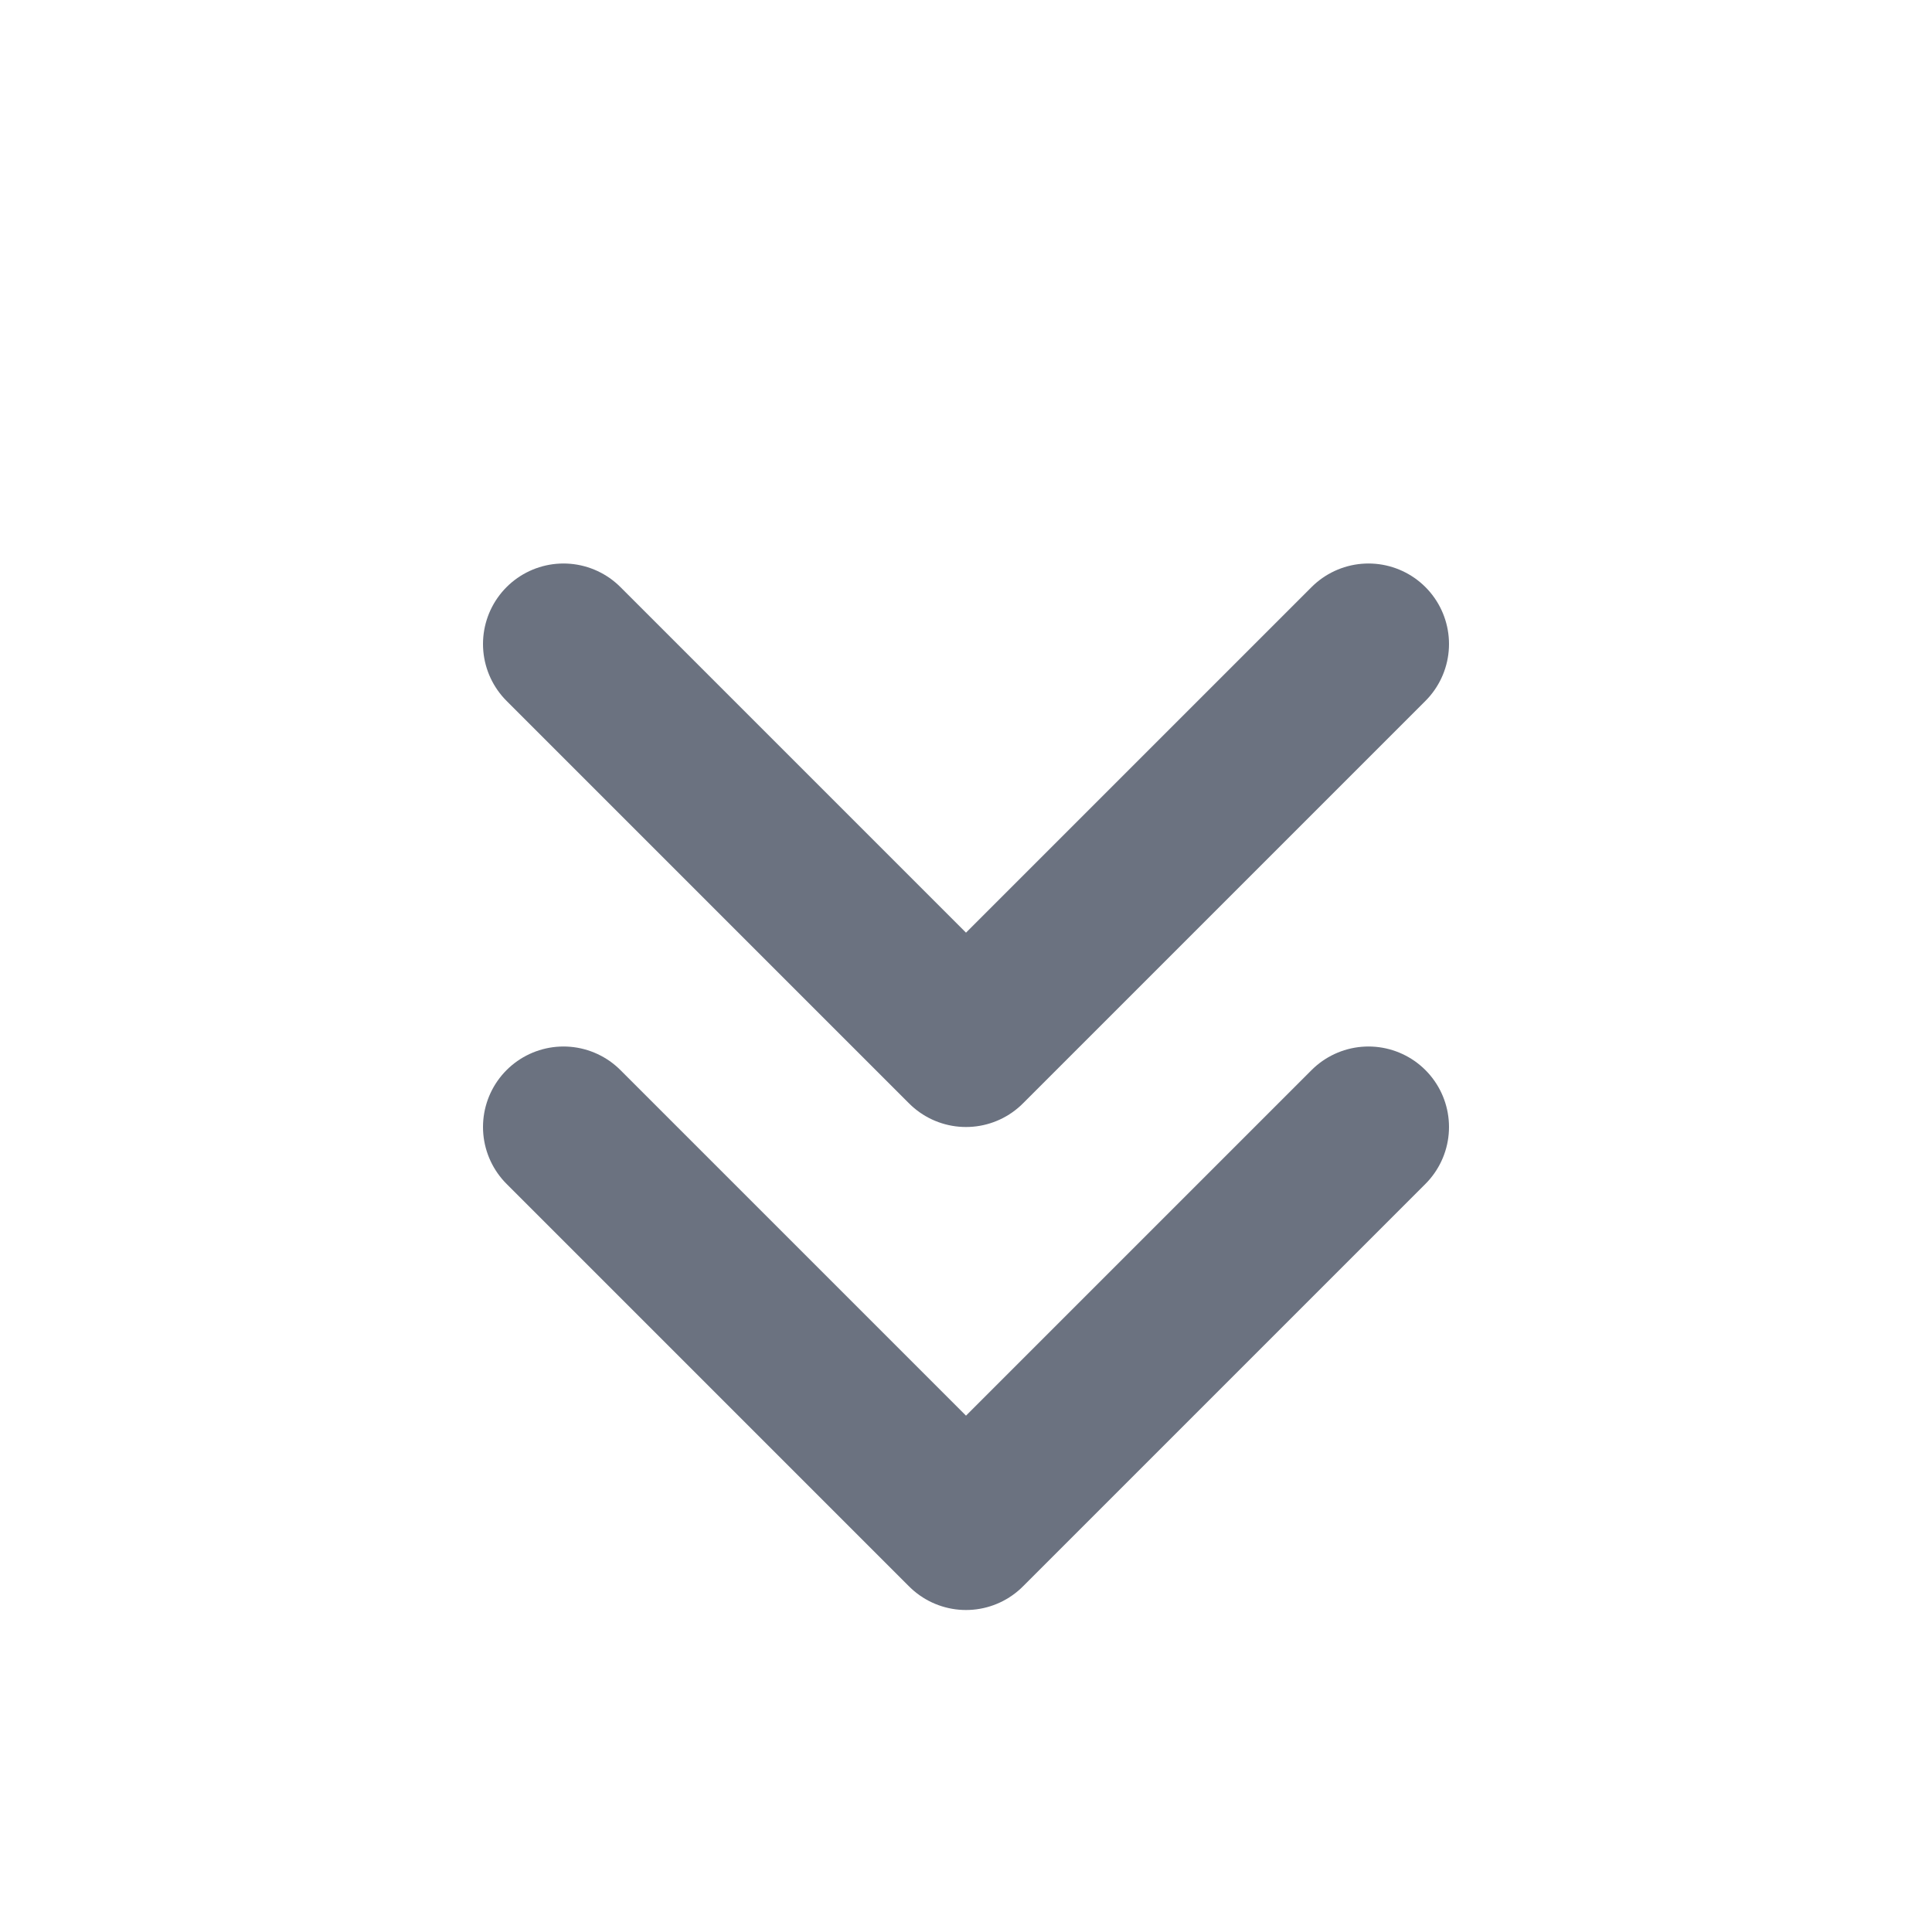
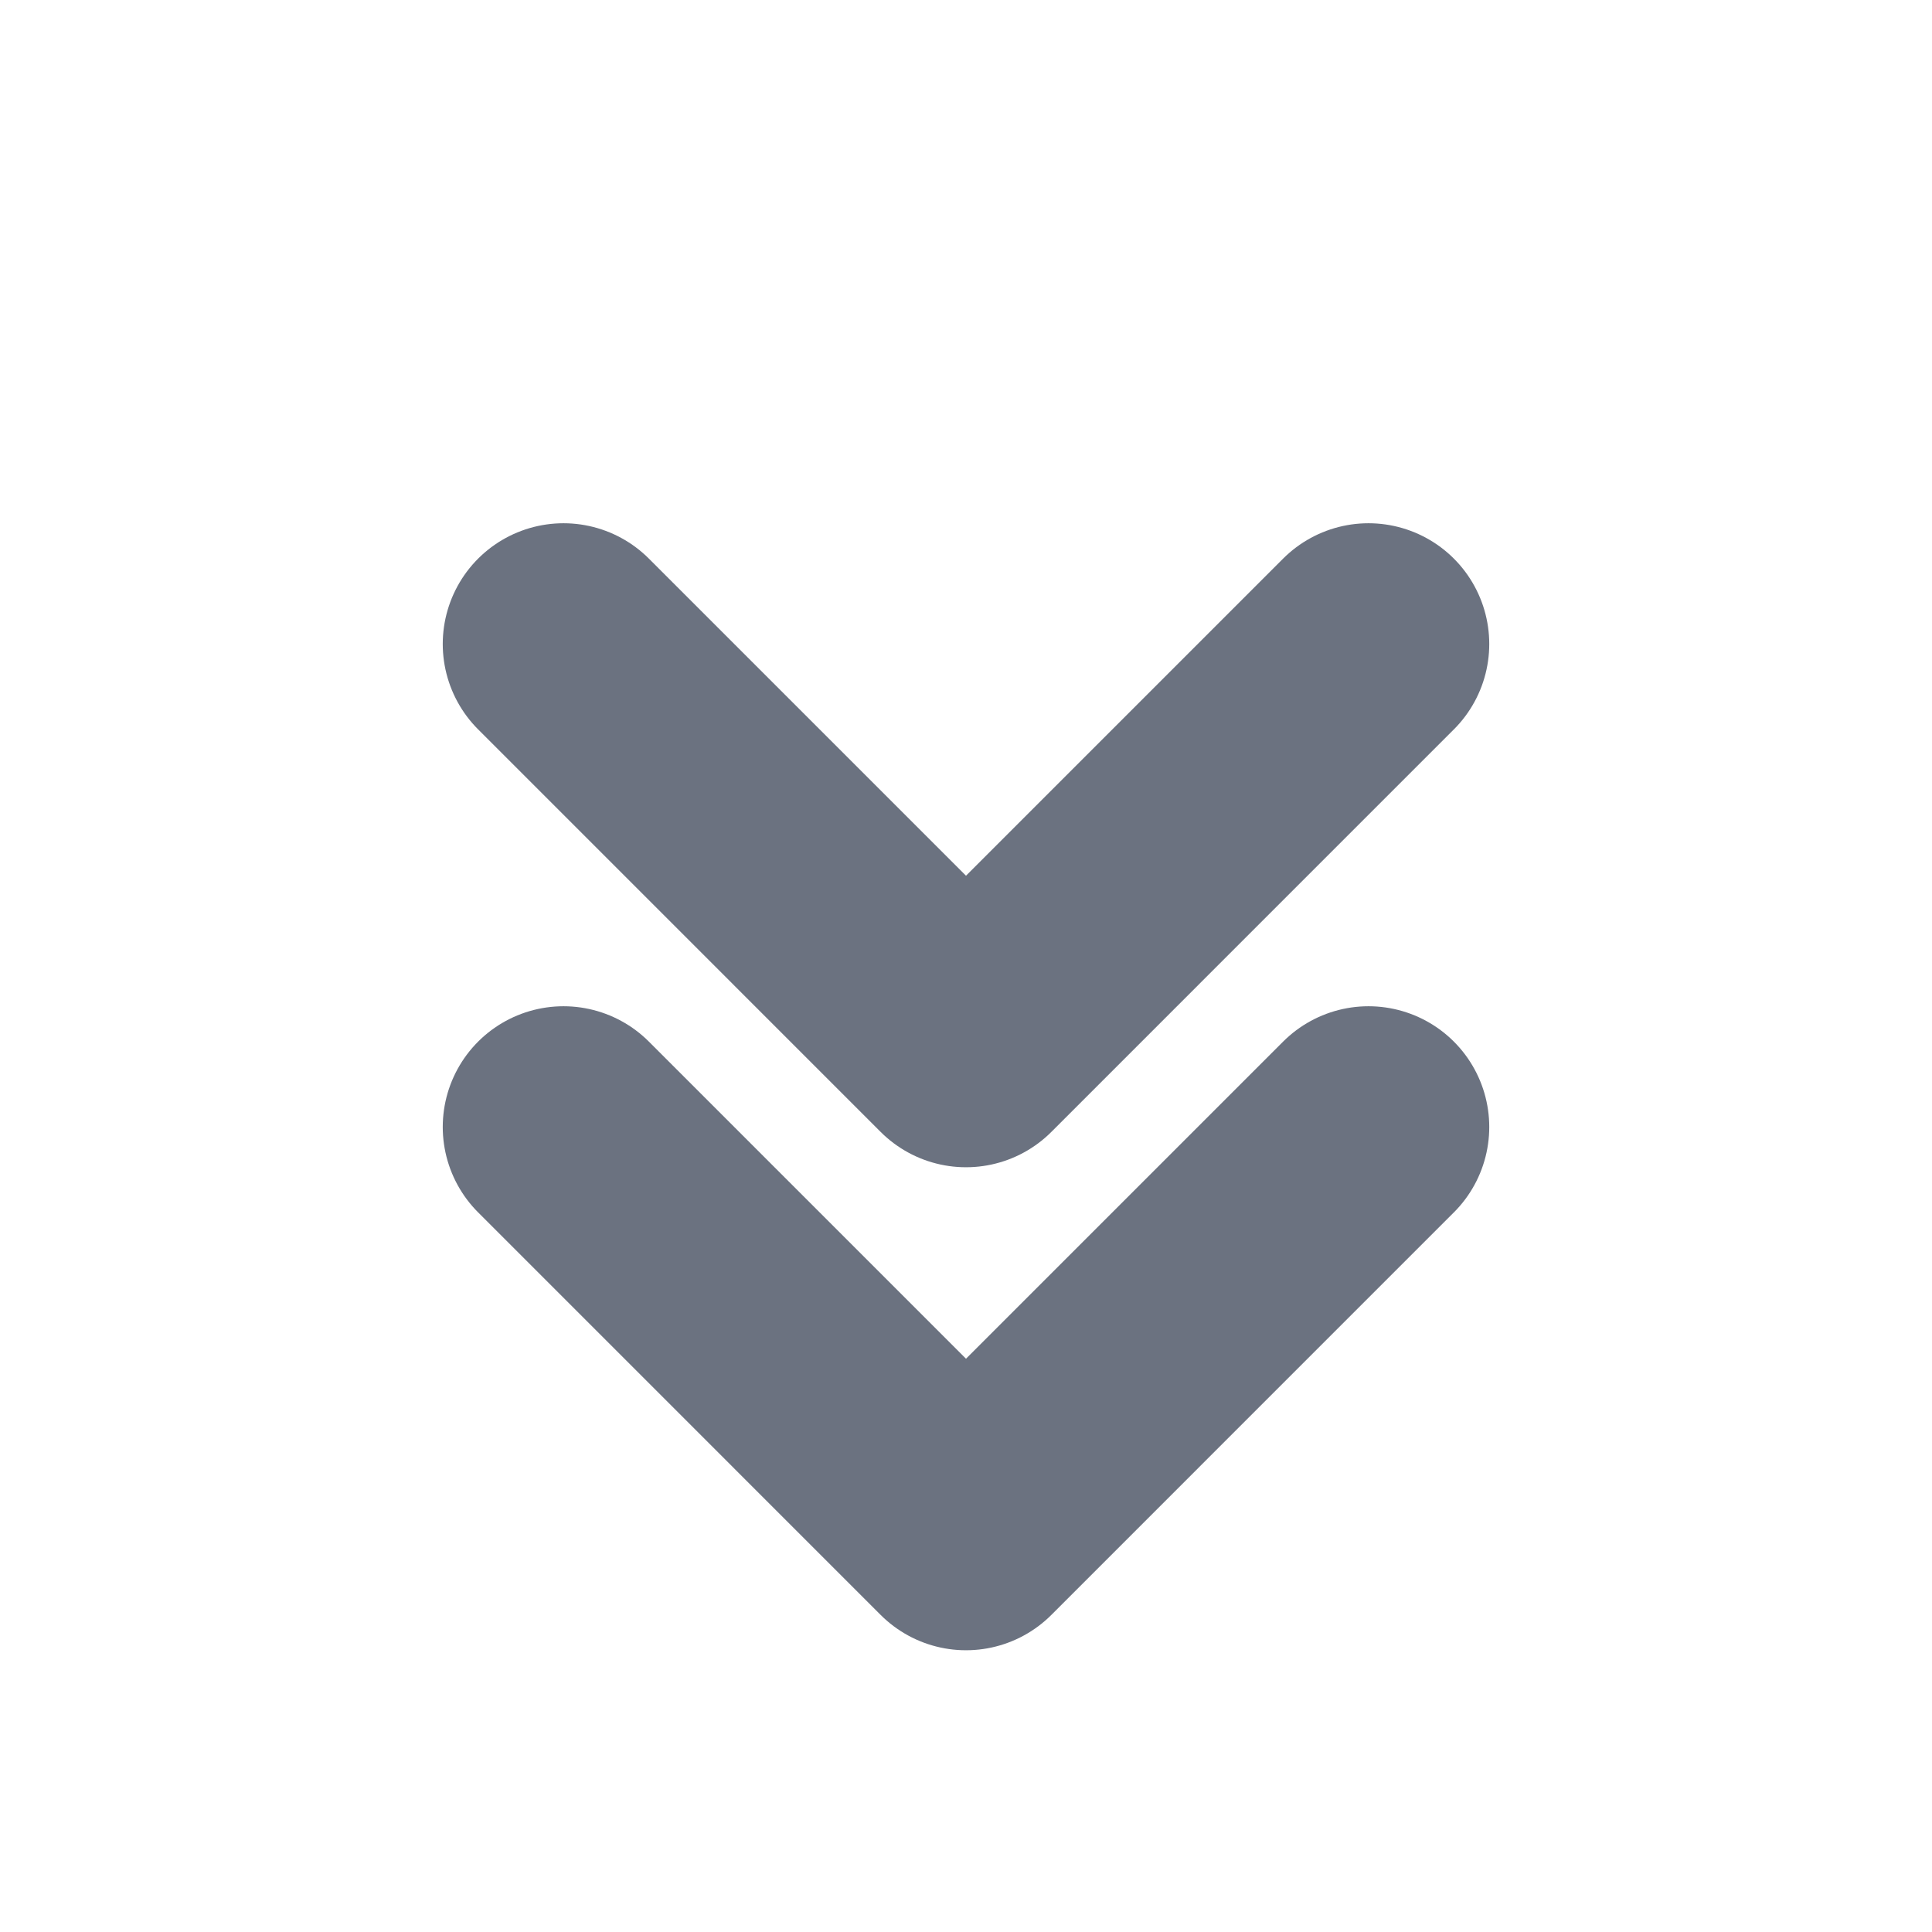
- <svg xmlns="http://www.w3.org/2000/svg" width="24" height="24" viewBox="0 0 24 24" fill="none" stroke="#6b7280" stroke-width="2" stroke-linecap="round" stroke-linejoin="round">
+ <svg xmlns="http://www.w3.org/2000/svg" width="24" height="24" viewBox="0 0 24 24" fill="none" stroke="#6b7280" stroke-width="3" stroke-linecap="round" stroke-linejoin="round">
  <path d="M7 8l5 5 5-5M7 14l5 5 5-5" />
</svg>
